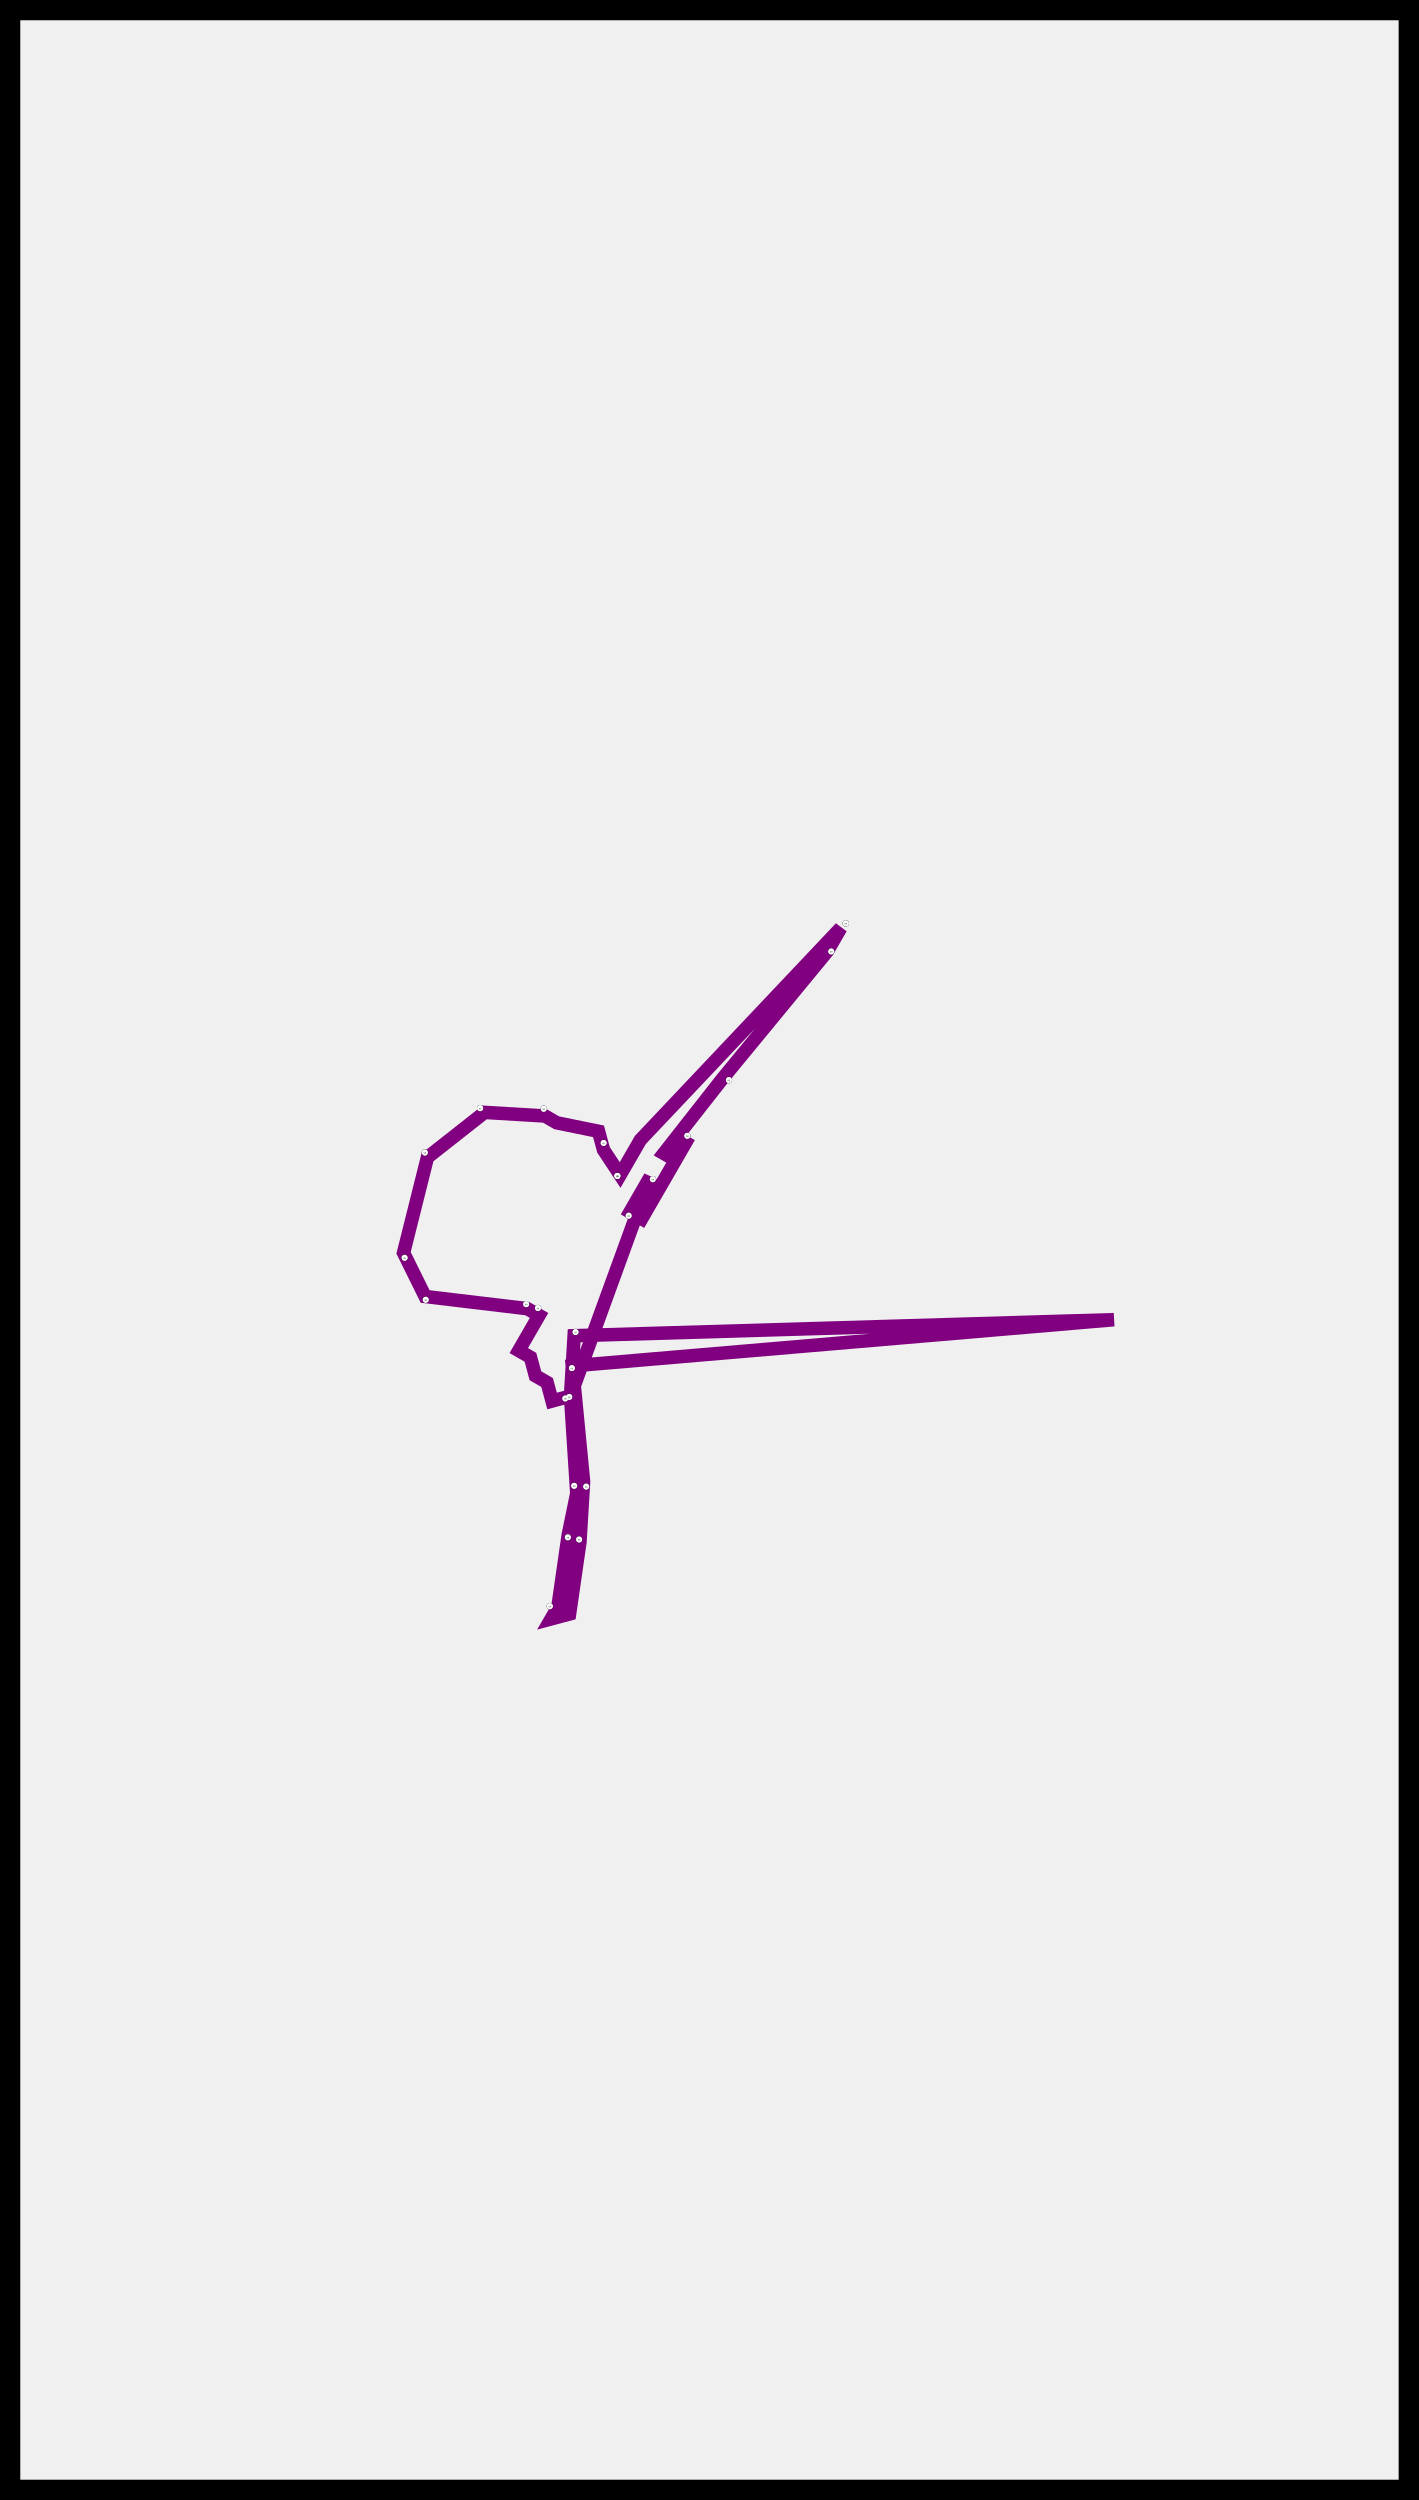
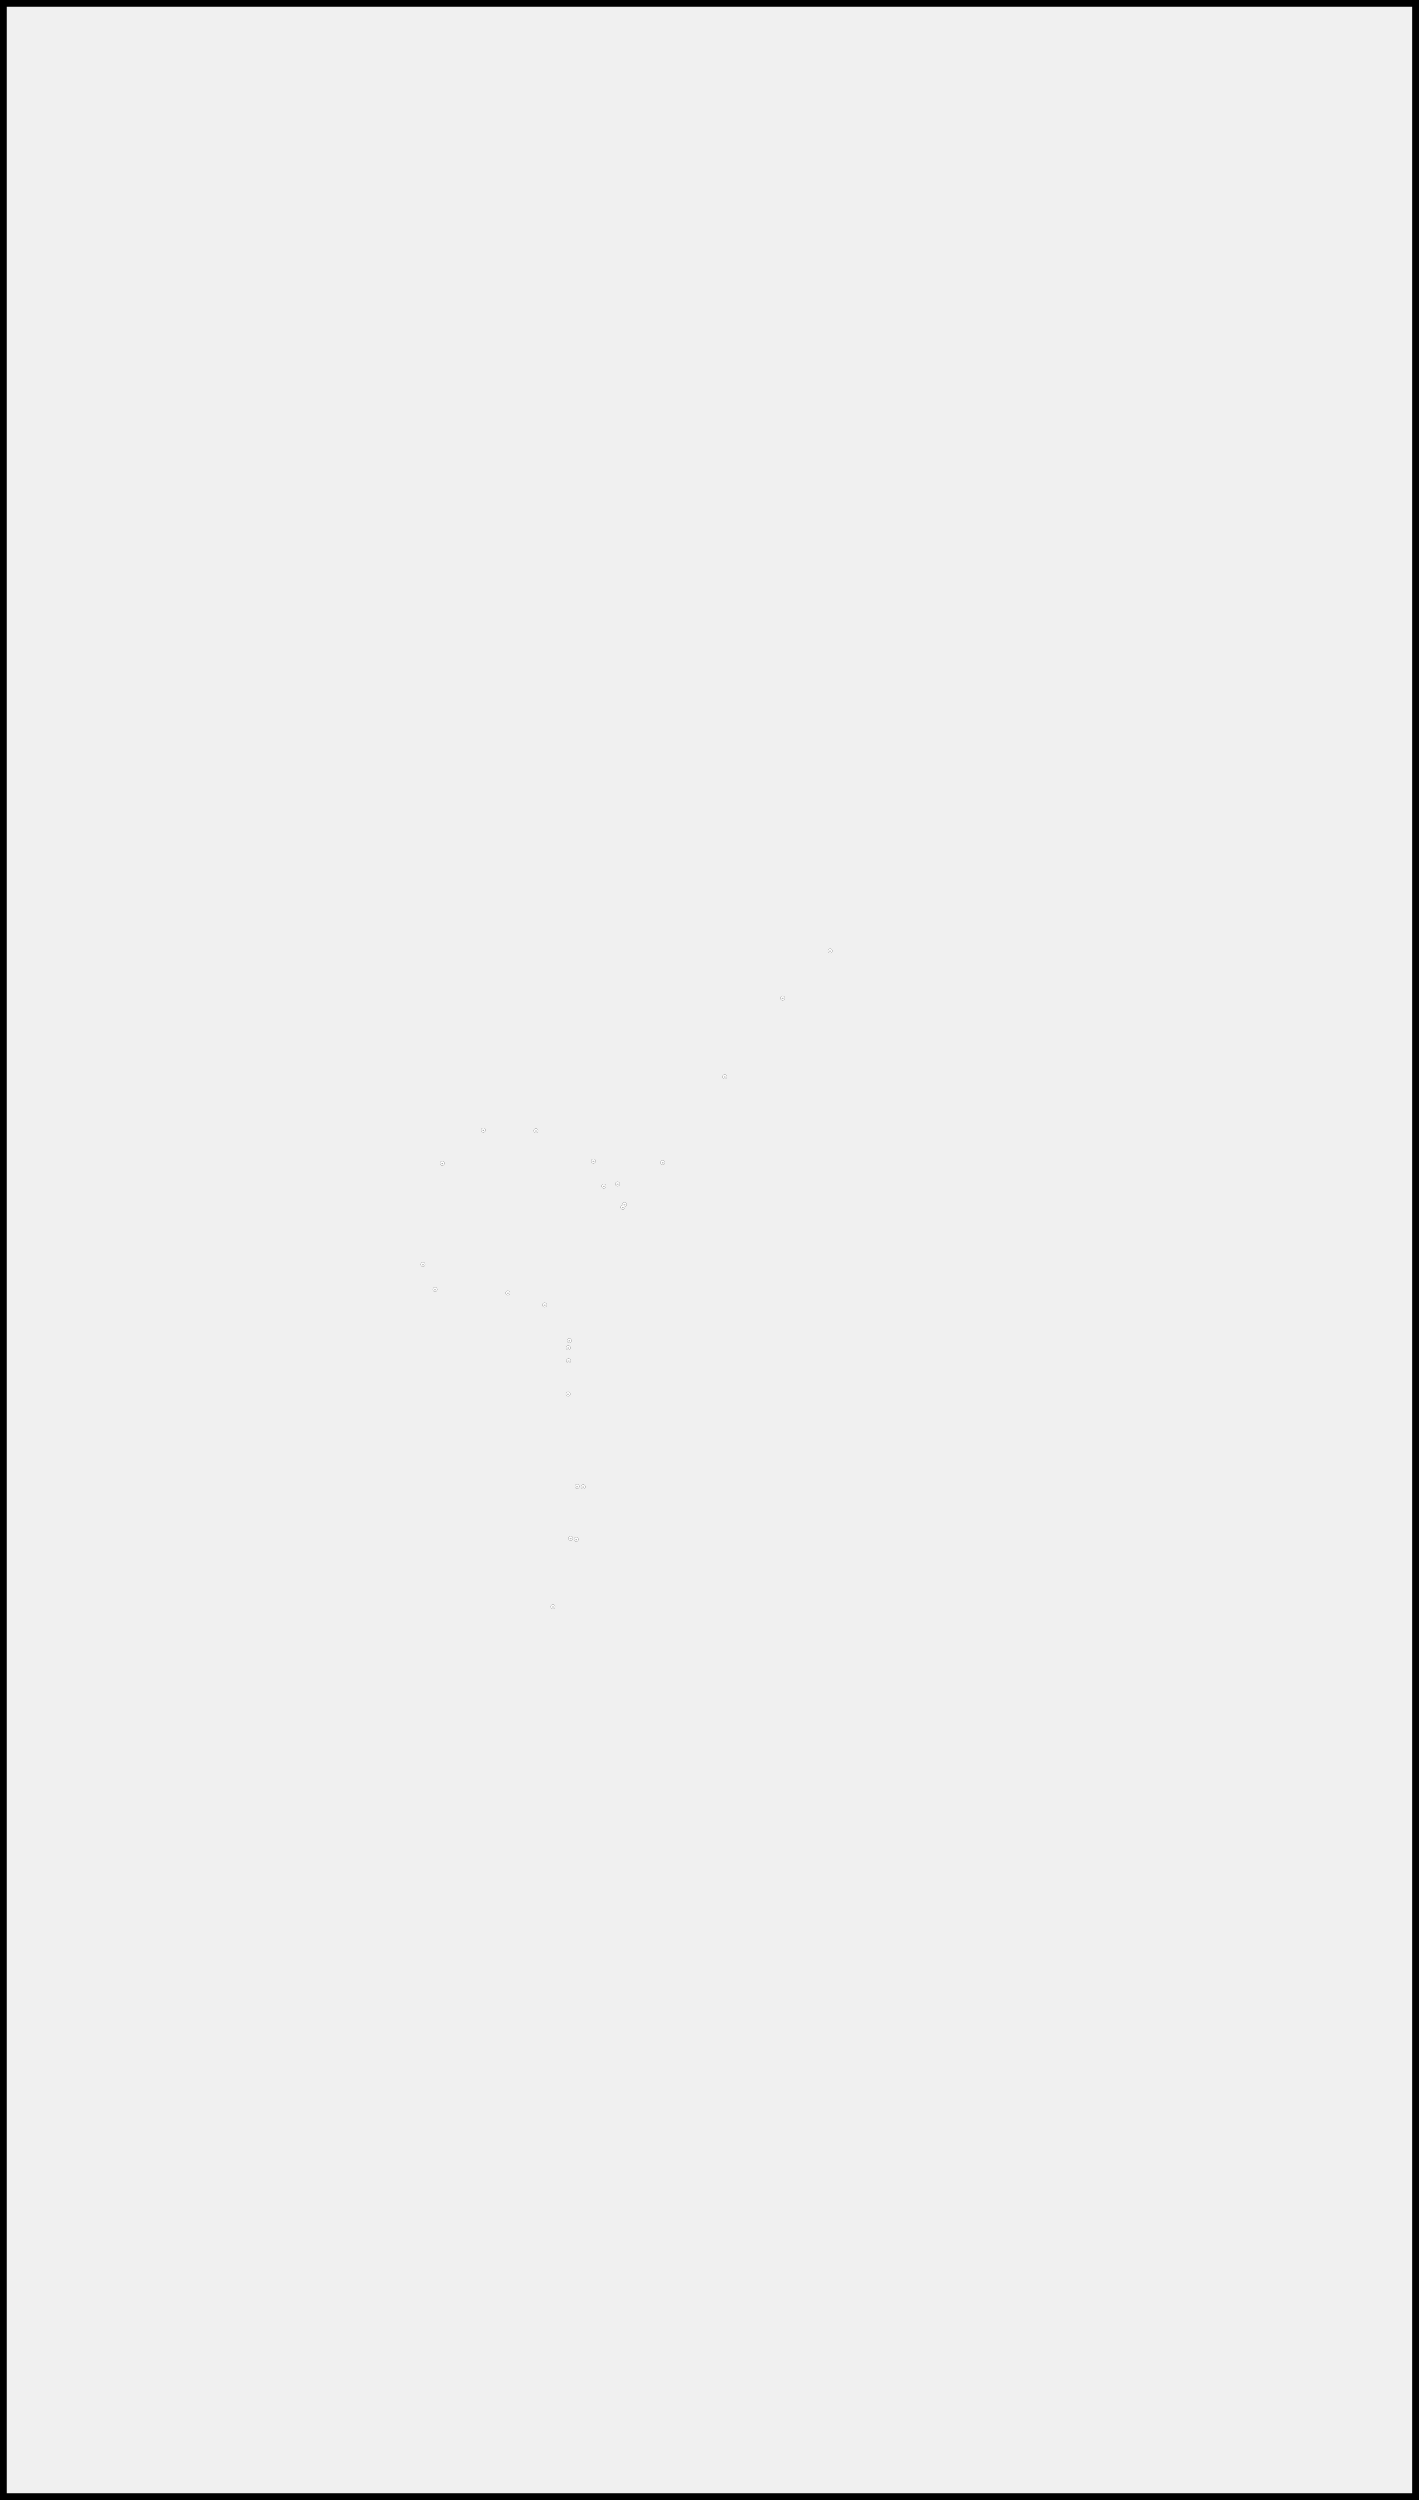
<svg xmlns="http://www.w3.org/2000/svg" width="1050" height="1850">
  <g transform="translate(525 925) rotate(30) scale(10000 -10000) translate(-106.8125 6.5925)">
-     <path d="M106.76 -6.5 L106.865 -6.5 L106.865 -6.685 L106.76 -6.685 Z" fill="none" stroke="black" stroke-width="0.003" transform="translate(106.8125 -6.5925) rotate(30) translate(-106.8125 6.5925)" />
-     <path d="M106.806 -6.588 L106.807 -6.588 L106.807 -6.586 L106.807 -6.593 L106.806 -6.593 L106.806 -6.59 L106.809 -6.607 L106.807 -6.603 L106.841 -6.582 L106.808 -6.605 L106.813 -6.612 L106.815 -6.616 L106.817 -6.621 L106.817 -6.621 L106.816 -6.622 L106.816 -6.621 L106.814 -6.616 L106.813 -6.613 L106.809 -6.607 L106.808 -6.608 L106.807 -6.607 L106.806 -6.607 L106.805 -6.606 L106.804 -6.606 L106.804 -6.603 L106.803 -6.603 L106.796 -6.606 L106.793 -6.604 L106.791 -6.597 L106.793 -6.592 L106.797 -6.59 L106.798 -6.59 L106.801 -6.589 L106.802 -6.59 L106.804 -6.591 L106.804 -6.591 L106.804 -6.588 L106.809 -6.567 L106.809 -6.569 L106.807 -6.581 Z" stroke="purple" stroke-width="0.001" fill="none" />
-     <circle cx="106.807" cy="-12.586" r="15" transform="translate(106.8069 -6.58608) scale(0.000015 -0.000015) translate(-106.8069 6.58608) translate(106.8125 -6.5925) rotate(-30) translate(-106.8125 6.5925)" fill="white" stroke="black" stroke-width="2" />
-     <circle cx="106.806" cy="-12.593" r="15" transform="translate(106.8061 -6.593368) scale(0.000015 -0.000015) translate(-106.8061 6.593368) translate(106.8125 -6.5925) rotate(-30) translate(-106.8125 6.5925)" fill="white" stroke="black" stroke-width="2" />
-     <circle cx="106.806" cy="-12.59" r="15" transform="translate(106.8063 -6.590138) scale(0.000015 -0.000015) translate(-106.8063 6.590138) translate(106.8125 -6.5925) rotate(-30) translate(-106.8125 6.5925)" fill="white" stroke="black" stroke-width="2" />
-     <circle cx="106.809" cy="-12.607" r="15" transform="translate(106.809 -6.607183) scale(0.000015 -0.000015) translate(-106.809 6.607183) translate(106.8125 -6.5925) rotate(-30) translate(-106.8125 6.5925)" fill="white" stroke="black" stroke-width="2" />
-     <circle cx="106.807" cy="-12.603" r="15" transform="translate(106.807 -6.602792) scale(0.000015 -0.000015) translate(-106.807 6.602792) translate(106.8125 -6.5925) rotate(-30) translate(-106.8125 6.5925)" fill="white" stroke="black" stroke-width="2" />
-     <circle cx="106.808" cy="-12.605" r="15" transform="translate(106.8081 -6.605237) scale(0.000015 -0.000015) translate(-106.8081 6.605237) translate(106.8125 -6.5925) rotate(-30) translate(-106.8125 6.5925)" fill="white" stroke="black" stroke-width="2" />
-     <circle cx="106.813" cy="-12.612" r="15" transform="translate(106.8134 -6.612302) scale(0.000015 -0.000015) translate(-106.8134 6.612302) translate(106.8125 -6.5925) rotate(-30) translate(-106.8125 6.5925)" fill="white" stroke="black" stroke-width="2" />
-     <circle cx="106.815" cy="-12.616" r="15" transform="translate(106.8149 -6.615954) scale(0.000015 -0.000015) translate(-106.8149 6.615954) translate(106.8125 -6.5925) rotate(-30) translate(-106.8125 6.5925)" fill="white" stroke="black" stroke-width="2" />
-     <circle cx="106.816" cy="-12.621" r="15" transform="translate(106.8155 -6.621309) scale(0.000015 -0.000015) translate(-106.8155 6.621309) translate(106.8125 -6.5925) rotate(-30) translate(-106.8125 6.5925)" fill="white" stroke="black" stroke-width="2" />
-     <circle cx="106.814" cy="-12.616" r="15" transform="translate(106.8141 -6.616231) scale(0.000015 -0.000015) translate(-106.8141 6.616231) translate(106.8125 -6.5925) rotate(-30) translate(-106.8125 6.5925)" fill="white" stroke="black" stroke-width="2" />
-     <circle cx="106.813" cy="-12.613" r="15" transform="translate(106.8126 -6.612697) scale(0.000015 -0.000015) translate(-106.8126 6.612697) translate(106.8125 -6.5925) rotate(-30) translate(-106.8125 6.5925)" fill="white" stroke="black" stroke-width="2" />
-     <circle cx="106.809" cy="-12.607" r="15" transform="translate(106.8088 -6.607425) scale(0.000015 -0.000015) translate(-106.8088 6.607425) translate(106.8125 -6.5925) rotate(-30) translate(-106.8125 6.5925)" fill="white" stroke="black" stroke-width="2" />
-     <circle cx="106.804" cy="-12.603" r="15" transform="translate(106.8037 -6.602646) scale(0.000015 -0.000015) translate(-106.8037 6.602646) translate(106.8125 -6.5925) rotate(-30) translate(-106.8125 6.5925)" fill="white" stroke="black" stroke-width="2" />
-     <circle cx="106.803" cy="-12.603" r="15" transform="translate(106.8028 -6.602831) scale(0.000015 -0.000015) translate(-106.8028 6.602831) translate(106.8125 -6.5925) rotate(-30) translate(-106.8125 6.5925)" fill="white" stroke="black" stroke-width="2" />
-     <circle cx="106.796" cy="-12.606" r="15" transform="translate(106.7962 -6.606265) scale(0.000015 -0.000015) translate(-106.7962 6.606265) translate(106.8125 -6.5925) rotate(-30) translate(-106.8125 6.5925)" fill="white" stroke="black" stroke-width="2" />
-     <circle cx="106.793" cy="-12.604" r="15" transform="translate(106.7933 -6.604356) scale(0.000015 -0.000015) translate(-106.7933 6.604356) translate(106.8125 -6.5925) rotate(-30) translate(-106.8125 6.5925)" fill="white" stroke="black" stroke-width="2" />
-     <circle cx="106.791" cy="-12.597" r="15" transform="translate(106.7907 -6.596864) scale(0.000015 -0.000015) translate(-106.7907 6.596864) translate(106.8125 -6.5925) rotate(-30) translate(-106.8125 6.5925)" fill="white" stroke="black" stroke-width="2" />
-     <circle cx="106.793" cy="-12.592" r="15" transform="translate(106.7926 -6.591975) scale(0.000015 -0.000015) translate(-106.7926 6.591975) translate(106.8125 -6.5925) rotate(-30) translate(-106.8125 6.5925)" fill="white" stroke="black" stroke-width="2" />
-     <circle cx="106.797" cy="-12.59" r="15" transform="translate(106.7967 -6.589661) scale(0.000015 -0.000015) translate(-106.7967 6.589661) translate(106.8125 -6.5925) rotate(-30) translate(-106.8125 6.5925)" fill="white" stroke="black" stroke-width="2" />
-     <circle cx="106.802" cy="-12.59" r="15" transform="translate(106.8018 -6.589634) scale(0.000015 -0.000015) translate(-106.8018 6.589634) translate(106.8125 -6.5925) rotate(-30) translate(-106.8125 6.5925)" fill="white" stroke="black" stroke-width="2" />
-     <circle cx="106.804" cy="-12.591" r="15" transform="translate(106.8039 -6.591235) scale(0.000015 -0.000015) translate(-106.8039 6.591235) translate(106.8125 -6.5925) rotate(-30) translate(-106.8125 6.5925)" fill="white" stroke="black" stroke-width="2" />
-     <circle cx="106.804" cy="-12.591" r="15" transform="translate(106.8039 -6.591242) scale(0.000015 -0.000015) translate(-106.8039 6.591242) translate(106.8125 -6.5925) rotate(-30) translate(-106.8125 6.5925)" fill="white" stroke="black" stroke-width="2" />
-     <circle cx="106.809" cy="-12.567" r="15" transform="translate(106.8092 -6.566603) scale(0.000015 -0.000015) translate(-106.8092 6.566603) translate(106.8125 -6.5925) rotate(-30) translate(-106.8125 6.5925)" fill="white" stroke="black" stroke-width="2" />
-     <circle cx="106.809" cy="-12.569" r="15" transform="translate(106.8093 -6.56894) scale(0.000015 -0.000015) translate(-106.8093 6.56894) translate(106.8125 -6.5925) rotate(-30) translate(-106.8125 6.5925)" fill="white" stroke="black" stroke-width="2" />
-     <circle cx="106.807" cy="-12.581" r="15" transform="translate(106.8075 -6.580969) scale(0.000015 -0.000015) translate(-106.8075 6.580969) translate(106.8125 -6.5925) rotate(-30) translate(-106.8125 6.5925)" fill="white" stroke="black" stroke-width="2" />
-     <circle cx="106.807" cy="-12.586" r="15" transform="translate(106.8069 -6.58608) scale(0.000015 -0.000015) translate(-106.8069 6.58608) translate(106.8125 -6.5925) rotate(-30) translate(-106.8125 6.5925)" fill="white" stroke="none" />
-     <circle cx="106.806" cy="-12.593" r="15" transform="translate(106.8061 -6.593368) scale(0.000015 -0.000015) translate(-106.8061 6.593368) translate(106.8125 -6.5925) rotate(-30) translate(-106.8125 6.5925)" fill="white" stroke="none" />
-     <circle cx="106.806" cy="-12.59" r="15" transform="translate(106.8063 -6.590138) scale(0.000015 -0.000015) translate(-106.8063 6.590138) translate(106.8125 -6.5925) rotate(-30) translate(-106.8125 6.5925)" fill="white" stroke="none" />
-     <circle cx="106.809" cy="-12.607" r="15" transform="translate(106.809 -6.607183) scale(0.000015 -0.000015) translate(-106.809 6.607183) translate(106.8125 -6.5925) rotate(-30) translate(-106.8125 6.5925)" fill="white" stroke="none" />
-     <circle cx="106.807" cy="-12.603" r="15" transform="translate(106.807 -6.602792) scale(0.000015 -0.000015) translate(-106.807 6.602792) translate(106.8125 -6.5925) rotate(-30) translate(-106.8125 6.5925)" fill="white" stroke="none" />
-     <circle cx="106.808" cy="-12.605" r="15" transform="translate(106.8081 -6.605237) scale(0.000015 -0.000015) translate(-106.8081 6.605237) translate(106.8125 -6.5925) rotate(-30) translate(-106.8125 6.5925)" fill="white" stroke="none" />
-     <circle cx="106.813" cy="-12.612" r="15" transform="translate(106.8134 -6.612302) scale(0.000015 -0.000015) translate(-106.8134 6.612302) translate(106.8125 -6.5925) rotate(-30) translate(-106.8125 6.5925)" fill="white" stroke="none" />
-     <circle cx="106.815" cy="-12.616" r="15" transform="translate(106.8149 -6.615954) scale(0.000015 -0.000015) translate(-106.8149 6.615954) translate(106.8125 -6.5925) rotate(-30) translate(-106.8125 6.5925)" fill="white" stroke="none" />
-     <circle cx="106.816" cy="-12.621" r="15" transform="translate(106.8155 -6.621309) scale(0.000015 -0.000015) translate(-106.8155 6.621309) translate(106.8125 -6.5925) rotate(-30) translate(-106.8125 6.5925)" fill="white" stroke="none" />
-     <circle cx="106.814" cy="-12.616" r="15" transform="translate(106.8141 -6.616231) scale(0.000015 -0.000015) translate(-106.8141 6.616231) translate(106.8125 -6.5925) rotate(-30) translate(-106.8125 6.5925)" fill="white" stroke="none" />
-     <circle cx="106.813" cy="-12.613" r="15" transform="translate(106.8126 -6.612697) scale(0.000015 -0.000015) translate(-106.8126 6.612697) translate(106.8125 -6.5925) rotate(-30) translate(-106.8125 6.5925)" fill="white" stroke="none" />
-     <circle cx="106.809" cy="-12.607" r="15" transform="translate(106.8088 -6.607425) scale(0.000015 -0.000015) translate(-106.8088 6.607425) translate(106.8125 -6.5925) rotate(-30) translate(-106.8125 6.5925)" fill="white" stroke="none" />
-     <circle cx="106.804" cy="-12.603" r="15" transform="translate(106.8037 -6.602646) scale(0.000015 -0.000015) translate(-106.8037 6.602646) translate(106.8125 -6.5925) rotate(-30) translate(-106.8125 6.5925)" fill="white" stroke="none" />
-     <circle cx="106.803" cy="-12.603" r="15" transform="translate(106.8028 -6.602831) scale(0.000015 -0.000015) translate(-106.8028 6.602831) translate(106.8125 -6.5925) rotate(-30) translate(-106.8125 6.5925)" fill="white" stroke="none" />
-     <circle cx="106.796" cy="-12.606" r="15" transform="translate(106.7962 -6.606265) scale(0.000015 -0.000015) translate(-106.7962 6.606265) translate(106.8125 -6.5925) rotate(-30) translate(-106.8125 6.5925)" fill="white" stroke="none" />
-     <circle cx="106.793" cy="-12.604" r="15" transform="translate(106.7933 -6.604356) scale(0.000015 -0.000015) translate(-106.7933 6.604356) translate(106.8125 -6.5925) rotate(-30) translate(-106.8125 6.5925)" fill="white" stroke="none" />
-     <circle cx="106.791" cy="-12.597" r="15" transform="translate(106.7907 -6.596864) scale(0.000015 -0.000015) translate(-106.7907 6.596864) translate(106.8125 -6.5925) rotate(-30) translate(-106.8125 6.5925)" fill="white" stroke="none" />
-     <circle cx="106.793" cy="-12.592" r="15" transform="translate(106.7926 -6.591975) scale(0.000015 -0.000015) translate(-106.7926 6.591975) translate(106.8125 -6.5925) rotate(-30) translate(-106.8125 6.5925)" fill="white" stroke="none" />
-     <circle cx="106.797" cy="-12.59" r="15" transform="translate(106.7967 -6.589661) scale(0.000015 -0.000015) translate(-106.7967 6.589661) translate(106.8125 -6.5925) rotate(-30) translate(-106.8125 6.5925)" fill="white" stroke="none" />
-     <circle cx="106.802" cy="-12.59" r="15" transform="translate(106.8018 -6.589634) scale(0.000015 -0.000015) translate(-106.8018 6.589634) translate(106.8125 -6.5925) rotate(-30) translate(-106.8125 6.5925)" fill="white" stroke="none" />
-     <circle cx="106.804" cy="-12.591" r="15" transform="translate(106.8039 -6.591235) scale(0.000015 -0.000015) translate(-106.8039 6.591235) translate(106.8125 -6.5925) rotate(-30) translate(-106.8125 6.5925)" fill="white" stroke="none" />
-     <circle cx="106.804" cy="-12.591" r="15" transform="translate(106.8039 -6.591242) scale(0.000015 -0.000015) translate(-106.8039 6.591242) translate(106.8125 -6.5925) rotate(-30) translate(-106.8125 6.5925)" fill="white" stroke="none" />
-     <circle cx="106.809" cy="-12.567" r="15" transform="translate(106.8092 -6.566603) scale(0.000015 -0.000015) translate(-106.8092 6.566603) translate(106.8125 -6.5925) rotate(-30) translate(-106.8125 6.5925)" fill="white" stroke="none" />
-     <circle cx="106.809" cy="-12.569" r="15" transform="translate(106.8093 -6.56894) scale(0.000015 -0.000015) translate(-106.8093 6.56894) translate(106.8125 -6.5925) rotate(-30) translate(-106.8125 6.5925)" fill="white" stroke="none" />
-     <circle cx="106.807" cy="-12.581" r="15" transform="translate(106.8075 -6.580969) scale(0.000015 -0.000015) translate(-106.8075 6.580969) translate(106.8125 -6.5925) rotate(-30) translate(-106.8125 6.5925)" fill="white" stroke="none" />
-     <text x="106.807" y="-6.586" fill="black" text-anchor="middle" transform="translate(106.8069 -6.58608) scale(0.000015 -0.000015) translate(-106.8069 6.58608) translate(106.8125 -6.5925) rotate(-30) translate(-106.8125 6.5925)">09</text>
-     <text x="106.806" y="-6.593" fill="black" text-anchor="middle" transform="translate(106.8061 -6.593368) scale(0.000015 -0.000015) translate(-106.8061 6.593368) translate(106.8125 -6.5925) rotate(-30) translate(-106.8125 6.5925)">09</text>
-     <text x="106.806" y="-6.59" fill="black" text-anchor="middle" transform="translate(106.8063 -6.590138) scale(0.000015 -0.000015) translate(-106.8063 6.590138) translate(106.8125 -6.5925) rotate(-30) translate(-106.8125 6.5925)">09</text>
-     <text x="106.809" y="-6.607" fill="black" text-anchor="middle" transform="translate(106.809 -6.607183) scale(0.000015 -0.000015) translate(-106.809 6.607183) translate(106.8125 -6.5925) rotate(-30) translate(-106.8125 6.5925)">09</text>
-     <text x="106.807" y="-6.603" fill="black" text-anchor="middle" transform="translate(106.807 -6.602792) scale(0.000015 -0.000015) translate(-106.807 6.602792) translate(106.8125 -6.5925) rotate(-30) translate(-106.8125 6.5925)">09</text>
-     <text x="106.808" y="-6.605" fill="black" text-anchor="middle" transform="translate(106.8081 -6.605237) scale(0.000015 -0.000015) translate(-106.8081 6.605237) translate(106.8125 -6.5925) rotate(-30) translate(-106.8125 6.5925)">09</text>
-     <text x="106.813" y="-6.612" fill="black" text-anchor="middle" transform="translate(106.8134 -6.612302) scale(0.000015 -0.000015) translate(-106.8134 6.612302) translate(106.8125 -6.5925) rotate(-30) translate(-106.8125 6.5925)">09</text>
-     <text x="106.815" y="-6.616" fill="black" text-anchor="middle" transform="translate(106.8149 -6.615954) scale(0.000015 -0.000015) translate(-106.8149 6.615954) translate(106.8125 -6.5925) rotate(-30) translate(-106.8125 6.5925)">09</text>
-     <text x="106.816" y="-6.621" fill="black" text-anchor="middle" transform="translate(106.8155 -6.621309) scale(0.000015 -0.000015) translate(-106.8155 6.621309) translate(106.8125 -6.5925) rotate(-30) translate(-106.8125 6.5925)">09</text>
-     <text x="106.814" y="-6.616" fill="black" text-anchor="middle" transform="translate(106.8141 -6.616231) scale(0.000015 -0.000015) translate(-106.8141 6.616231) translate(106.8125 -6.5925) rotate(-30) translate(-106.8125 6.5925)">09</text>
-     <text x="106.813" y="-6.613" fill="black" text-anchor="middle" transform="translate(106.8126 -6.612697) scale(0.000015 -0.000015) translate(-106.8126 6.612697) translate(106.8125 -6.5925) rotate(-30) translate(-106.8125 6.5925)">09</text>
-     <text x="106.809" y="-6.607" fill="black" text-anchor="middle" transform="translate(106.8088 -6.607425) scale(0.000015 -0.000015) translate(-106.8088 6.607425) translate(106.8125 -6.5925) rotate(-30) translate(-106.8125 6.5925)">09</text>
-     <text x="106.804" y="-6.603" fill="black" text-anchor="middle" transform="translate(106.8037 -6.602646) scale(0.000015 -0.000015) translate(-106.8037 6.602646) translate(106.8125 -6.5925) rotate(-30) translate(-106.8125 6.5925)">09</text>
-     <text x="106.803" y="-6.603" fill="black" text-anchor="middle" transform="translate(106.8028 -6.602831) scale(0.000015 -0.000015) translate(-106.8028 6.602831) translate(106.8125 -6.5925) rotate(-30) translate(-106.8125 6.5925)">09</text>
-     <text x="106.796" y="-6.606" fill="black" text-anchor="middle" transform="translate(106.7962 -6.606265) scale(0.000015 -0.000015) translate(-106.7962 6.606265) translate(106.8125 -6.5925) rotate(-30) translate(-106.8125 6.5925)">09</text>
-     <text x="106.793" y="-6.604" fill="black" text-anchor="middle" transform="translate(106.7933 -6.604356) scale(0.000015 -0.000015) translate(-106.7933 6.604356) translate(106.8125 -6.5925) rotate(-30) translate(-106.8125 6.5925)">09</text>
-     <text x="106.791" y="-6.597" fill="black" text-anchor="middle" transform="translate(106.7907 -6.596864) scale(0.000015 -0.000015) translate(-106.7907 6.596864) translate(106.8125 -6.5925) rotate(-30) translate(-106.8125 6.5925)">09</text>
-     <text x="106.793" y="-6.592" fill="black" text-anchor="middle" transform="translate(106.7926 -6.591975) scale(0.000015 -0.000015) translate(-106.7926 6.591975) translate(106.8125 -6.5925) rotate(-30) translate(-106.8125 6.5925)">09</text>
-     <text x="106.797" y="-6.59" fill="black" text-anchor="middle" transform="translate(106.7967 -6.589661) scale(0.000015 -0.000015) translate(-106.7967 6.589661) translate(106.8125 -6.5925) rotate(-30) translate(-106.8125 6.5925)">09</text>
-     <text x="106.802" y="-6.59" fill="black" text-anchor="middle" transform="translate(106.8018 -6.589634) scale(0.000015 -0.000015) translate(-106.8018 6.589634) translate(106.8125 -6.5925) rotate(-30) translate(-106.8125 6.5925)">09</text>
-     <text x="106.804" y="-6.591" fill="black" text-anchor="middle" transform="translate(106.8039 -6.591235) scale(0.000015 -0.000015) translate(-106.8039 6.591235) translate(106.8125 -6.5925) rotate(-30) translate(-106.8125 6.5925)">09</text>
-     <text x="106.804" y="-6.591" fill="black" text-anchor="middle" transform="translate(106.8039 -6.591242) scale(0.000015 -0.000015) translate(-106.8039 6.591242) translate(106.8125 -6.5925) rotate(-30) translate(-106.8125 6.5925)">09</text>
-     <text x="106.809" y="-6.567" fill="black" text-anchor="middle" transform="translate(106.8092 -6.566603) scale(0.000015 -0.000015) translate(-106.8092 6.566603) translate(106.8125 -6.5925) rotate(-30) translate(-106.8125 6.5925)">09</text>
-     <text x="106.809" y="-6.569" fill="black" text-anchor="middle" transform="translate(106.8093 -6.56894) scale(0.000015 -0.000015) translate(-106.8093 6.56894) translate(106.8125 -6.5925) rotate(-30) translate(-106.8125 6.5925)">09</text>
-     <text x="106.807" y="-6.581" fill="black" text-anchor="middle" transform="translate(106.8075 -6.580969) scale(0.000015 -0.000015) translate(-106.8075 6.580969) translate(106.8125 -6.5925) rotate(-30) translate(-106.8125 6.5925)">09</text>
+     <path d="M106.76 -6.5 L106.865 -6.5 L106.865 -6.685 L106.76 -6.685 Z" fill="none" stroke="black" stroke-width="0.001" transform="translate(106.8125 -6.5925) rotate(30) translate(-106.8125 6.5925)" />
+     <path d="M106.805 -6.588 L106.806 -6.589 L106.806 -6.589 L106.806 -6.593 L106.805 -6.593 L106.805 -6.593 L106.807 -6.604 L106.807 -6.604 L106.826 -6.592 L106.808 -6.605 L106.813 -6.612 L106.815 -6.616 L106.816 -6.621 L106.817 -6.621 L106.816 -6.622 L106.816 -6.621 L106.814 -6.616 L106.813 -6.613 L106.809 -6.607 L106.808 -6.607 L106.807 -6.607 L106.807 -6.607 L106.806 -6.606 L106.805 -6.606 L106.804 -6.602 L106.801 -6.603 L106.796 -6.605 L106.795 -6.604 L106.792 -6.597 L106.794 -6.593 L106.797 -6.591 L106.798 -6.592 L106.801 -6.591 L106.802 -6.591 L106.803 -6.592 L106.804 -6.592 L106.805 -6.589 L106.808 -6.574 L106.809 -6.569 L106.807 -6.581 Z" stroke="purple" stroke-width="0" fill="none" />
+     <circle cx="106.806" cy="-12.589" r="15" transform="translate(106.8063 -6.588678) scale(0.00001 -0.00001) translate(-106.8063 6.588678) translate(106.8125 -6.5925) rotate(-30) translate(-106.8125 6.5925)" fill="white" stroke="black" stroke-width="2" />
+     <circle cx="106.805" cy="-12.593" r="15" transform="translate(106.8054 -6.592784) scale(0.00001 -0.00001) translate(-106.8054 6.592784) translate(106.8125 -6.5925) rotate(-30) translate(-106.8125 6.5925)" fill="white" stroke="black" stroke-width="2" />
+     <circle cx="106.805" cy="-12.593" r="15" transform="translate(106.8054 -6.593019) scale(0.00001 -0.00001) translate(-106.8054 6.593019) translate(106.8125 -6.5925) rotate(-30) translate(-106.8125 6.5925)" fill="white" stroke="black" stroke-width="2" />
+     <circle cx="106.807" cy="-12.604" r="15" transform="translate(106.8071 -6.604042) scale(0.00001 -0.00001) translate(-106.8071 6.604042) translate(106.8125 -6.5925) rotate(-30) translate(-106.8125 6.5925)" fill="white" stroke="black" stroke-width="2" />
+     <circle cx="106.807" cy="-12.604" r="15" transform="translate(106.8069 -6.603546) scale(0.00001 -0.00001) translate(-106.8069 6.603546) translate(106.8125 -6.5925) rotate(-30) translate(-106.8125 6.5925)" fill="white" stroke="black" stroke-width="2" />
+     <circle cx="106.808" cy="-12.605" r="15" transform="translate(106.8076 -6.604868) scale(0.00001 -0.00001) translate(-106.8076 6.604868) translate(106.8125 -6.5925) rotate(-30) translate(-106.8125 6.5925)" fill="white" stroke="black" stroke-width="2" />
+     <circle cx="106.813" cy="-12.612" r="15" transform="translate(106.8132 -6.612401) scale(0.00001 -0.00001) translate(-106.8132 6.612401) translate(106.8125 -6.5925) rotate(-30) translate(-106.8125 6.5925)" fill="white" stroke="black" stroke-width="2" />
+     <circle cx="106.815" cy="-12.616" r="15" transform="translate(106.8147 -6.616027) scale(0.00001 -0.00001) translate(-106.8147 6.616027) translate(106.8125 -6.5925) rotate(-30) translate(-106.8125 6.5925)" fill="white" stroke="black" stroke-width="2" />
+     <circle cx="106.816" cy="-12.621" r="15" transform="translate(106.8157 -6.621204) scale(0.00001 -0.00001) translate(-106.8157 6.621204) translate(106.8125 -6.5925) rotate(-30) translate(-106.8125 6.5925)" fill="white" stroke="black" stroke-width="2" />
+     <circle cx="106.814" cy="-12.616" r="15" transform="translate(106.8143 -6.616166) scale(0.00001 -0.00001) translate(-106.8143 6.616166) translate(106.8125 -6.5925) rotate(-30) translate(-106.8125 6.5925)" fill="white" stroke="black" stroke-width="2" />
+     <circle cx="106.813" cy="-12.613" r="15" transform="translate(106.8128 -6.612599) scale(0.00001 -0.00001) translate(-106.8128 6.612599) translate(106.8125 -6.5925) rotate(-30) translate(-106.8125 6.5925)" fill="white" stroke="black" stroke-width="2" />
+     <circle cx="106.809" cy="-12.607" r="15" transform="translate(106.8088 -6.607012) scale(0.00001 -0.00001) translate(-106.8088 6.607012) translate(106.8125 -6.5925) rotate(-30) translate(-106.8125 6.5925)" fill="white" stroke="black" stroke-width="2" />
+     <circle cx="106.804" cy="-12.602" r="15" transform="translate(106.804 -6.602173) scale(0.00001 -0.00001) translate(-106.804 6.602173) translate(106.8125 -6.5925) rotate(-30) translate(-106.8125 6.5925)" fill="white" stroke="black" stroke-width="2" />
+     <circle cx="106.801" cy="-12.603" r="15" transform="translate(106.8012 -6.602765) scale(0.00001 -0.00001) translate(-106.8012 6.602765) translate(106.8125 -6.5925) rotate(-30) translate(-106.8125 6.5925)" fill="white" stroke="black" stroke-width="2" />
+     <circle cx="106.796" cy="-12.605" r="15" transform="translate(106.7964 -6.605232) scale(0.00001 -0.00001) translate(-106.7964 6.605232) translate(106.8125 -6.5925) rotate(-30) translate(-106.8125 6.5925)" fill="white" stroke="black" stroke-width="2" />
+     <circle cx="106.795" cy="-12.604" r="15" transform="translate(106.7947 -6.604078) scale(0.00001 -0.00001) translate(-106.7947 6.604078) translate(106.8125 -6.5925) rotate(-30) translate(-106.8125 6.5925)" fill="white" stroke="black" stroke-width="2" />
+     <circle cx="106.792" cy="-12.597" r="15" transform="translate(106.7922 -6.596882) scale(0.00001 -0.00001) translate(-106.7922 6.596882) translate(106.8125 -6.5925) rotate(-30) translate(-106.8125 6.5925)" fill="white" stroke="black" stroke-width="2" />
+     <circle cx="106.794" cy="-12.593" r="15" transform="translate(106.7936 -6.593237) scale(0.00001 -0.00001) translate(-106.7936 6.593237) translate(106.8125 -6.5925) rotate(-30) translate(-106.8125 6.5925)" fill="white" stroke="black" stroke-width="2" />
+     <circle cx="106.797" cy="-12.591" r="15" transform="translate(106.797 -6.591331) scale(0.00001 -0.00001) translate(-106.797 6.591331) translate(106.8125 -6.5925) rotate(-30) translate(-106.8125 6.5925)" fill="white" stroke="black" stroke-width="2" />
+     <circle cx="106.802" cy="-12.591" r="15" transform="translate(106.8018 -6.59115) scale(0.00001 -0.00001) translate(-106.8018 6.59115) translate(106.8125 -6.5925) rotate(-30) translate(-106.8125 6.5925)" fill="white" stroke="black" stroke-width="2" />
+     <circle cx="106.803" cy="-12.592" r="15" transform="translate(106.8034 -6.592367) scale(0.00001 -0.00001) translate(-106.8034 6.592367) translate(106.8125 -6.5925) rotate(-30) translate(-106.8125 6.5925)" fill="white" stroke="black" stroke-width="2" />
+     <circle cx="106.804" cy="-12.592" r="15" transform="translate(106.8042 -6.591721) scale(0.00001 -0.00001) translate(-106.8042 6.591721) translate(106.8125 -6.5925) rotate(-30) translate(-106.8125 6.5925)" fill="white" stroke="black" stroke-width="2" />
+     <circle cx="106.808" cy="-12.574" r="15" transform="translate(106.8079 -6.573701) scale(0.00001 -0.00001) translate(-106.8079 6.573701) translate(106.8125 -6.5925) rotate(-30) translate(-106.8125 6.5925)" fill="white" stroke="black" stroke-width="2" />
+     <circle cx="106.809" cy="-12.569" r="15" transform="translate(106.8092 -6.56892) scale(0.00001 -0.00001) translate(-106.8092 6.56892) translate(106.8125 -6.5925) rotate(-30) translate(-106.8125 6.5925)" fill="white" stroke="black" stroke-width="2" />
+     <circle cx="106.807" cy="-12.581" r="15" transform="translate(106.8071 -6.580885) scale(0.00001 -0.00001) translate(-106.8071 6.580885) translate(106.8125 -6.5925) rotate(-30) translate(-106.8125 6.5925)" fill="white" stroke="black" stroke-width="2" />
+     <circle cx="106.806" cy="-12.589" r="15" transform="translate(106.8063 -6.588678) scale(0.00001 -0.00001) translate(-106.8063 6.588678) translate(106.8125 -6.5925) rotate(-30) translate(-106.8125 6.5925)" fill="white" stroke="none" />
+     <circle cx="106.805" cy="-12.593" r="15" transform="translate(106.8054 -6.592784) scale(0.00001 -0.00001) translate(-106.8054 6.592784) translate(106.8125 -6.5925) rotate(-30) translate(-106.8125 6.5925)" fill="white" stroke="none" />
+     <circle cx="106.805" cy="-12.593" r="15" transform="translate(106.8054 -6.593019) scale(0.00001 -0.00001) translate(-106.8054 6.593019) translate(106.8125 -6.5925) rotate(-30) translate(-106.8125 6.5925)" fill="white" stroke="none" />
+     <circle cx="106.807" cy="-12.604" r="15" transform="translate(106.8071 -6.604042) scale(0.00001 -0.00001) translate(-106.8071 6.604042) translate(106.8125 -6.5925) rotate(-30) translate(-106.8125 6.5925)" fill="white" stroke="none" />
+     <circle cx="106.807" cy="-12.604" r="15" transform="translate(106.8069 -6.603546) scale(0.00001 -0.00001) translate(-106.8069 6.603546) translate(106.8125 -6.5925) rotate(-30) translate(-106.8125 6.5925)" fill="white" stroke="none" />
+     <circle cx="106.808" cy="-12.605" r="15" transform="translate(106.8076 -6.604868) scale(0.00001 -0.00001) translate(-106.8076 6.604868) translate(106.8125 -6.5925) rotate(-30) translate(-106.8125 6.5925)" fill="white" stroke="none" />
+     <circle cx="106.813" cy="-12.612" r="15" transform="translate(106.8132 -6.612401) scale(0.00001 -0.00001) translate(-106.8132 6.612401) translate(106.8125 -6.5925) rotate(-30) translate(-106.8125 6.5925)" fill="white" stroke="none" />
+     <circle cx="106.815" cy="-12.616" r="15" transform="translate(106.8147 -6.616027) scale(0.00001 -0.00001) translate(-106.8147 6.616027) translate(106.8125 -6.5925) rotate(-30) translate(-106.8125 6.5925)" fill="white" stroke="none" />
+     <circle cx="106.816" cy="-12.621" r="15" transform="translate(106.8157 -6.621204) scale(0.00001 -0.00001) translate(-106.8157 6.621204) translate(106.8125 -6.5925) rotate(-30) translate(-106.8125 6.5925)" fill="white" stroke="none" />
+     <circle cx="106.814" cy="-12.616" r="15" transform="translate(106.8143 -6.616166) scale(0.00001 -0.00001) translate(-106.8143 6.616166) translate(106.8125 -6.5925) rotate(-30) translate(-106.8125 6.5925)" fill="white" stroke="none" />
+     <circle cx="106.813" cy="-12.613" r="15" transform="translate(106.8128 -6.612599) scale(0.00001 -0.00001) translate(-106.8128 6.612599) translate(106.8125 -6.5925) rotate(-30) translate(-106.8125 6.5925)" fill="white" stroke="none" />
+     <circle cx="106.809" cy="-12.607" r="15" transform="translate(106.8088 -6.607012) scale(0.00001 -0.00001) translate(-106.8088 6.607012) translate(106.8125 -6.5925) rotate(-30) translate(-106.8125 6.5925)" fill="white" stroke="none" />
+     <circle cx="106.804" cy="-12.602" r="15" transform="translate(106.804 -6.602173) scale(0.00001 -0.00001) translate(-106.804 6.602173) translate(106.8125 -6.5925) rotate(-30) translate(-106.8125 6.5925)" fill="white" stroke="none" />
+     <circle cx="106.801" cy="-12.603" r="15" transform="translate(106.8012 -6.602765) scale(0.00001 -0.00001) translate(-106.8012 6.602765) translate(106.8125 -6.5925) rotate(-30) translate(-106.8125 6.5925)" fill="white" stroke="none" />
+     <circle cx="106.796" cy="-12.605" r="15" transform="translate(106.7964 -6.605232) scale(0.00001 -0.00001) translate(-106.7964 6.605232) translate(106.8125 -6.5925) rotate(-30) translate(-106.8125 6.5925)" fill="white" stroke="none" />
+     <circle cx="106.795" cy="-12.604" r="15" transform="translate(106.7947 -6.604078) scale(0.00001 -0.00001) translate(-106.7947 6.604078) translate(106.8125 -6.5925) rotate(-30) translate(-106.8125 6.5925)" fill="white" stroke="none" />
+     <circle cx="106.792" cy="-12.597" r="15" transform="translate(106.7922 -6.596882) scale(0.00001 -0.00001) translate(-106.7922 6.596882) translate(106.8125 -6.5925) rotate(-30) translate(-106.8125 6.5925)" fill="white" stroke="none" />
+     <circle cx="106.794" cy="-12.593" r="15" transform="translate(106.7936 -6.593237) scale(0.00001 -0.00001) translate(-106.7936 6.593237) translate(106.8125 -6.5925) rotate(-30) translate(-106.8125 6.5925)" fill="white" stroke="none" />
+     <circle cx="106.797" cy="-12.591" r="15" transform="translate(106.797 -6.591331) scale(0.00001 -0.00001) translate(-106.797 6.591331) translate(106.8125 -6.5925) rotate(-30) translate(-106.8125 6.5925)" fill="white" stroke="none" />
+     <circle cx="106.802" cy="-12.591" r="15" transform="translate(106.8018 -6.59115) scale(0.00001 -0.00001) translate(-106.8018 6.59115) translate(106.8125 -6.5925) rotate(-30) translate(-106.8125 6.5925)" fill="white" stroke="none" />
+     <circle cx="106.803" cy="-12.592" r="15" transform="translate(106.8034 -6.592367) scale(0.00001 -0.00001) translate(-106.8034 6.592367) translate(106.8125 -6.5925) rotate(-30) translate(-106.8125 6.5925)" fill="white" stroke="none" />
+     <circle cx="106.804" cy="-12.592" r="15" transform="translate(106.8042 -6.591721) scale(0.00001 -0.00001) translate(-106.8042 6.591721) translate(106.8125 -6.5925) rotate(-30) translate(-106.8125 6.5925)" fill="white" stroke="none" />
+     <circle cx="106.808" cy="-12.574" r="15" transform="translate(106.8079 -6.573701) scale(0.00001 -0.00001) translate(-106.8079 6.573701) translate(106.8125 -6.5925) rotate(-30) translate(-106.8125 6.5925)" fill="white" stroke="none" />
+     <circle cx="106.809" cy="-12.569" r="15" transform="translate(106.8092 -6.56892) scale(0.00001 -0.00001) translate(-106.8092 6.56892) translate(106.8125 -6.5925) rotate(-30) translate(-106.8125 6.5925)" fill="white" stroke="none" />
+     <circle cx="106.807" cy="-12.581" r="15" transform="translate(106.8071 -6.580885) scale(0.00001 -0.00001) translate(-106.8071 6.580885) translate(106.8125 -6.5925) rotate(-30) translate(-106.8125 6.5925)" fill="white" stroke="none" />
+     <text x="106.806" y="-6.589" fill="black" text-anchor="middle" transform="translate(106.8063 -6.588678) scale(0.00001 -0.00001) translate(-106.8063 6.588678) translate(106.8125 -6.5925) rotate(-30) translate(-106.8125 6.5925)">09</text>
+     <text x="106.805" y="-6.593" fill="black" text-anchor="middle" transform="translate(106.8054 -6.592784) scale(0.00001 -0.00001) translate(-106.8054 6.592784) translate(106.8125 -6.5925) rotate(-30) translate(-106.8125 6.5925)">09</text>
+     <text x="106.805" y="-6.593" fill="black" text-anchor="middle" transform="translate(106.8054 -6.593019) scale(0.00001 -0.00001) translate(-106.8054 6.593019) translate(106.8125 -6.5925) rotate(-30) translate(-106.8125 6.5925)">09</text>
+     <text x="106.807" y="-6.604" fill="black" text-anchor="middle" transform="translate(106.8071 -6.604042) scale(0.00001 -0.00001) translate(-106.8071 6.604042) translate(106.8125 -6.5925) rotate(-30) translate(-106.8125 6.5925)">09</text>
+     <text x="106.807" y="-6.604" fill="black" text-anchor="middle" transform="translate(106.8069 -6.603546) scale(0.00001 -0.00001) translate(-106.8069 6.603546) translate(106.8125 -6.5925) rotate(-30) translate(-106.8125 6.5925)">09</text>
+     <text x="106.808" y="-6.605" fill="black" text-anchor="middle" transform="translate(106.8076 -6.604868) scale(0.00001 -0.00001) translate(-106.8076 6.604868) translate(106.8125 -6.5925) rotate(-30) translate(-106.8125 6.5925)">09</text>
+     <text x="106.813" y="-6.612" fill="black" text-anchor="middle" transform="translate(106.8132 -6.612401) scale(0.00001 -0.00001) translate(-106.8132 6.612401) translate(106.8125 -6.5925) rotate(-30) translate(-106.8125 6.5925)">09</text>
+     <text x="106.815" y="-6.616" fill="black" text-anchor="middle" transform="translate(106.8147 -6.616027) scale(0.00001 -0.00001) translate(-106.8147 6.616027) translate(106.8125 -6.5925) rotate(-30) translate(-106.8125 6.5925)">09</text>
+     <text x="106.816" y="-6.621" fill="black" text-anchor="middle" transform="translate(106.8157 -6.621204) scale(0.00001 -0.00001) translate(-106.8157 6.621204) translate(106.8125 -6.5925) rotate(-30) translate(-106.8125 6.5925)">09</text>
+     <text x="106.814" y="-6.616" fill="black" text-anchor="middle" transform="translate(106.8143 -6.616166) scale(0.00001 -0.00001) translate(-106.8143 6.616166) translate(106.8125 -6.5925) rotate(-30) translate(-106.8125 6.5925)">09</text>
+     <text x="106.813" y="-6.613" fill="black" text-anchor="middle" transform="translate(106.8128 -6.612599) scale(0.00001 -0.00001) translate(-106.8128 6.612599) translate(106.8125 -6.5925) rotate(-30) translate(-106.8125 6.5925)">09</text>
+     <text x="106.809" y="-6.607" fill="black" text-anchor="middle" transform="translate(106.8088 -6.607012) scale(0.00001 -0.00001) translate(-106.8088 6.607012) translate(106.8125 -6.5925) rotate(-30) translate(-106.8125 6.5925)">09</text>
+     <text x="106.804" y="-6.602" fill="black" text-anchor="middle" transform="translate(106.804 -6.602173) scale(0.00001 -0.00001) translate(-106.804 6.602173) translate(106.8125 -6.5925) rotate(-30) translate(-106.8125 6.5925)">09</text>
+     <text x="106.801" y="-6.603" fill="black" text-anchor="middle" transform="translate(106.8012 -6.602765) scale(0.00001 -0.00001) translate(-106.8012 6.602765) translate(106.8125 -6.5925) rotate(-30) translate(-106.8125 6.5925)">09</text>
+     <text x="106.796" y="-6.605" fill="black" text-anchor="middle" transform="translate(106.7964 -6.605232) scale(0.00001 -0.00001) translate(-106.7964 6.605232) translate(106.8125 -6.5925) rotate(-30) translate(-106.8125 6.5925)">09</text>
+     <text x="106.795" y="-6.604" fill="black" text-anchor="middle" transform="translate(106.7947 -6.604078) scale(0.00001 -0.00001) translate(-106.7947 6.604078) translate(106.8125 -6.5925) rotate(-30) translate(-106.8125 6.5925)">09</text>
+     <text x="106.792" y="-6.597" fill="black" text-anchor="middle" transform="translate(106.7922 -6.596882) scale(0.00001 -0.00001) translate(-106.7922 6.596882) translate(106.8125 -6.5925) rotate(-30) translate(-106.8125 6.5925)">09</text>
+     <text x="106.794" y="-6.593" fill="black" text-anchor="middle" transform="translate(106.7936 -6.593237) scale(0.00001 -0.00001) translate(-106.7936 6.593237) translate(106.8125 -6.5925) rotate(-30) translate(-106.8125 6.5925)">09</text>
+     <text x="106.797" y="-6.591" fill="black" text-anchor="middle" transform="translate(106.797 -6.591331) scale(0.00001 -0.00001) translate(-106.797 6.591331) translate(106.8125 -6.5925) rotate(-30) translate(-106.8125 6.5925)">09</text>
+     <text x="106.802" y="-6.591" fill="black" text-anchor="middle" transform="translate(106.8018 -6.59115) scale(0.00001 -0.00001) translate(-106.8018 6.59115) translate(106.8125 -6.5925) rotate(-30) translate(-106.8125 6.5925)">09</text>
+     <text x="106.803" y="-6.592" fill="black" text-anchor="middle" transform="translate(106.8034 -6.592367) scale(0.00001 -0.00001) translate(-106.8034 6.592367) translate(106.8125 -6.5925) rotate(-30) translate(-106.8125 6.5925)">09</text>
+     <text x="106.804" y="-6.592" fill="black" text-anchor="middle" transform="translate(106.8042 -6.591721) scale(0.00001 -0.00001) translate(-106.8042 6.591721) translate(106.8125 -6.5925) rotate(-30) translate(-106.8125 6.5925)">09</text>
+     <text x="106.808" y="-6.574" fill="black" text-anchor="middle" transform="translate(106.8079 -6.573701) scale(0.00001 -0.00001) translate(-106.8079 6.573701) translate(106.8125 -6.5925) rotate(-30) translate(-106.8125 6.5925)">09</text>
+     <text x="106.809" y="-6.569" fill="black" text-anchor="middle" transform="translate(106.8092 -6.56892) scale(0.00001 -0.00001) translate(-106.8092 6.56892) translate(106.8125 -6.5925) rotate(-30) translate(-106.8125 6.5925)">09</text>
+     <text x="106.807" y="-6.581" fill="black" text-anchor="middle" transform="translate(106.8071 -6.580885) scale(0.00001 -0.00001) translate(-106.8071 6.580885) translate(106.8125 -6.5925) rotate(-30) translate(-106.8125 6.5925)">09</text>
    <line x1="106.807" y1="-6.581" x2="106.805" y2="-6.589" style="stroke:rgb(255,0,0);stroke-width:0" />
    <line x1="106.805" y1="-6.589" x2="106.806" y2="-6.589" style="stroke:rgb(255,0,0);stroke-width:0" />
    <line x1="106.806" y1="-6.589" x2="106.806" y2="-6.591" style="stroke:rgb(255,0,0);stroke-width:0" />
    <line x1="106.806" y1="-6.591" x2="106.806" y2="-6.592" style="stroke:rgb(255,0,0);stroke-width:0" />
    <line x1="106.806" y1="-6.592" x2="106.805" y2="-6.592" style="stroke:rgb(255,0,0);stroke-width:0" />
    <line x1="106.805" y1="-6.592" x2="106.804" y2="-6.596" style="stroke:rgb(255,0,0);stroke-width:0" />
    <line x1="106.804" y1="-6.596" x2="106.805" y2="-6.601" style="stroke:rgb(255,0,0);stroke-width:0" />
    <line x1="106.805" y1="-6.601" x2="106.807" y2="-6.604" style="stroke:rgb(255,0,0);stroke-width:0" />
    <line x1="106.807" y1="-6.604" x2="106.811" y2="-6.602" style="stroke:rgb(255,0,0);stroke-width:0" />
    <line x1="106.811" y1="-6.602" x2="106.807" y2="-6.604" style="stroke:rgb(255,0,0);stroke-width:0" />
    <line x1="106.807" y1="-6.604" x2="106.813" y2="-6.612" style="stroke:rgb(255,0,0);stroke-width:0" />
    <line x1="106.813" y1="-6.612" x2="106.814" y2="-6.616" style="stroke:rgb(255,0,0);stroke-width:0" />
    <line x1="106.814" y1="-6.616" x2="106.816" y2="-6.621" style="stroke:rgb(255,0,0);stroke-width:0" />
    <line x1="106.816" y1="-6.621" x2="106.816" y2="-6.621" style="stroke:rgb(255,0,0);stroke-width:0" />
    <line x1="106.816" y1="-6.621" x2="106.816" y2="-6.621" style="stroke:rgb(255,0,0);stroke-width:0" />
    <line x1="106.816" y1="-6.621" x2="106.816" y2="-6.621" style="stroke:rgb(255,0,0);stroke-width:0" />
    <line x1="106.816" y1="-6.621" x2="106.814" y2="-6.616" style="stroke:rgb(255,0,0);stroke-width:0" />
    <line x1="106.814" y1="-6.616" x2="106.813" y2="-6.612" style="stroke:rgb(255,0,0);stroke-width:0" />
    <line x1="106.813" y1="-6.612" x2="106.809" y2="-6.607" style="stroke:rgb(255,0,0);stroke-width:0" />
    <line x1="106.809" y1="-6.607" x2="106.808" y2="-6.607" style="stroke:rgb(255,0,0);stroke-width:0" />
    <line x1="106.808" y1="-6.607" x2="106.807" y2="-6.606" style="stroke:rgb(255,0,0);stroke-width:0" />
    <line x1="106.807" y1="-6.606" x2="106.807" y2="-6.607" style="stroke:rgb(255,0,0);stroke-width:0" />
    <line x1="106.807" y1="-6.607" x2="106.806" y2="-6.605" style="stroke:rgb(255,0,0);stroke-width:0" />
    <line x1="106.806" y1="-6.605" x2="106.805" y2="-6.605" style="stroke:rgb(255,0,0);stroke-width:0" />
    <line x1="106.805" y1="-6.605" x2="106.804" y2="-6.602" style="stroke:rgb(255,0,0);stroke-width:0" />
    <line x1="106.804" y1="-6.602" x2="106.8" y2="-6.603" style="stroke:rgb(255,0,0);stroke-width:0" />
    <line x1="106.8" y1="-6.603" x2="106.797" y2="-6.604" style="stroke:rgb(255,0,0);stroke-width:0" />
    <line x1="106.797" y1="-6.604" x2="106.796" y2="-6.604" style="stroke:rgb(255,0,0);stroke-width:0" />
    <line x1="106.796" y1="-6.604" x2="106.794" y2="-6.597" style="stroke:rgb(255,0,0);stroke-width:0" />
    <line x1="106.794" y1="-6.597" x2="106.795" y2="-6.595" style="stroke:rgb(255,0,0);stroke-width:0" />
    <line x1="106.795" y1="-6.595" x2="106.797" y2="-6.593" style="stroke:rgb(255,0,0);stroke-width:0" />
    <line x1="106.797" y1="-6.593" x2="106.798" y2="-6.593" style="stroke:rgb(255,0,0);stroke-width:0" />
    <line x1="106.798" y1="-6.593" x2="106.801" y2="-6.592" style="stroke:rgb(255,0,0);stroke-width:0" />
    <line x1="106.801" y1="-6.592" x2="106.802" y2="-6.593" style="stroke:rgb(255,0,0);stroke-width:0" />
    <line x1="106.802" y1="-6.593" x2="106.803" y2="-6.593" style="stroke:rgb(255,0,0);stroke-width:0" />
    <line x1="106.803" y1="-6.593" x2="106.805" y2="-6.592" style="stroke:rgb(255,0,0);stroke-width:0" />
    <line x1="106.805" y1="-6.592" x2="106.805" y2="-6.589" style="stroke:rgb(255,0,0);stroke-width:0" />
    <line x1="106.805" y1="-6.589" x2="106.807" y2="-6.581" style="stroke:rgb(255,0,0);stroke-width:0" />
    <line x1="106.807" y1="-6.581" x2="106.809" y2="-6.569" style="stroke:rgb(255,0,0);stroke-width:0" />
    <line x1="106.809" y1="-6.569" x2="106.807" y2="-6.581" style="stroke:rgb(255,0,0);stroke-width:0" />
  </g>
</svg>
